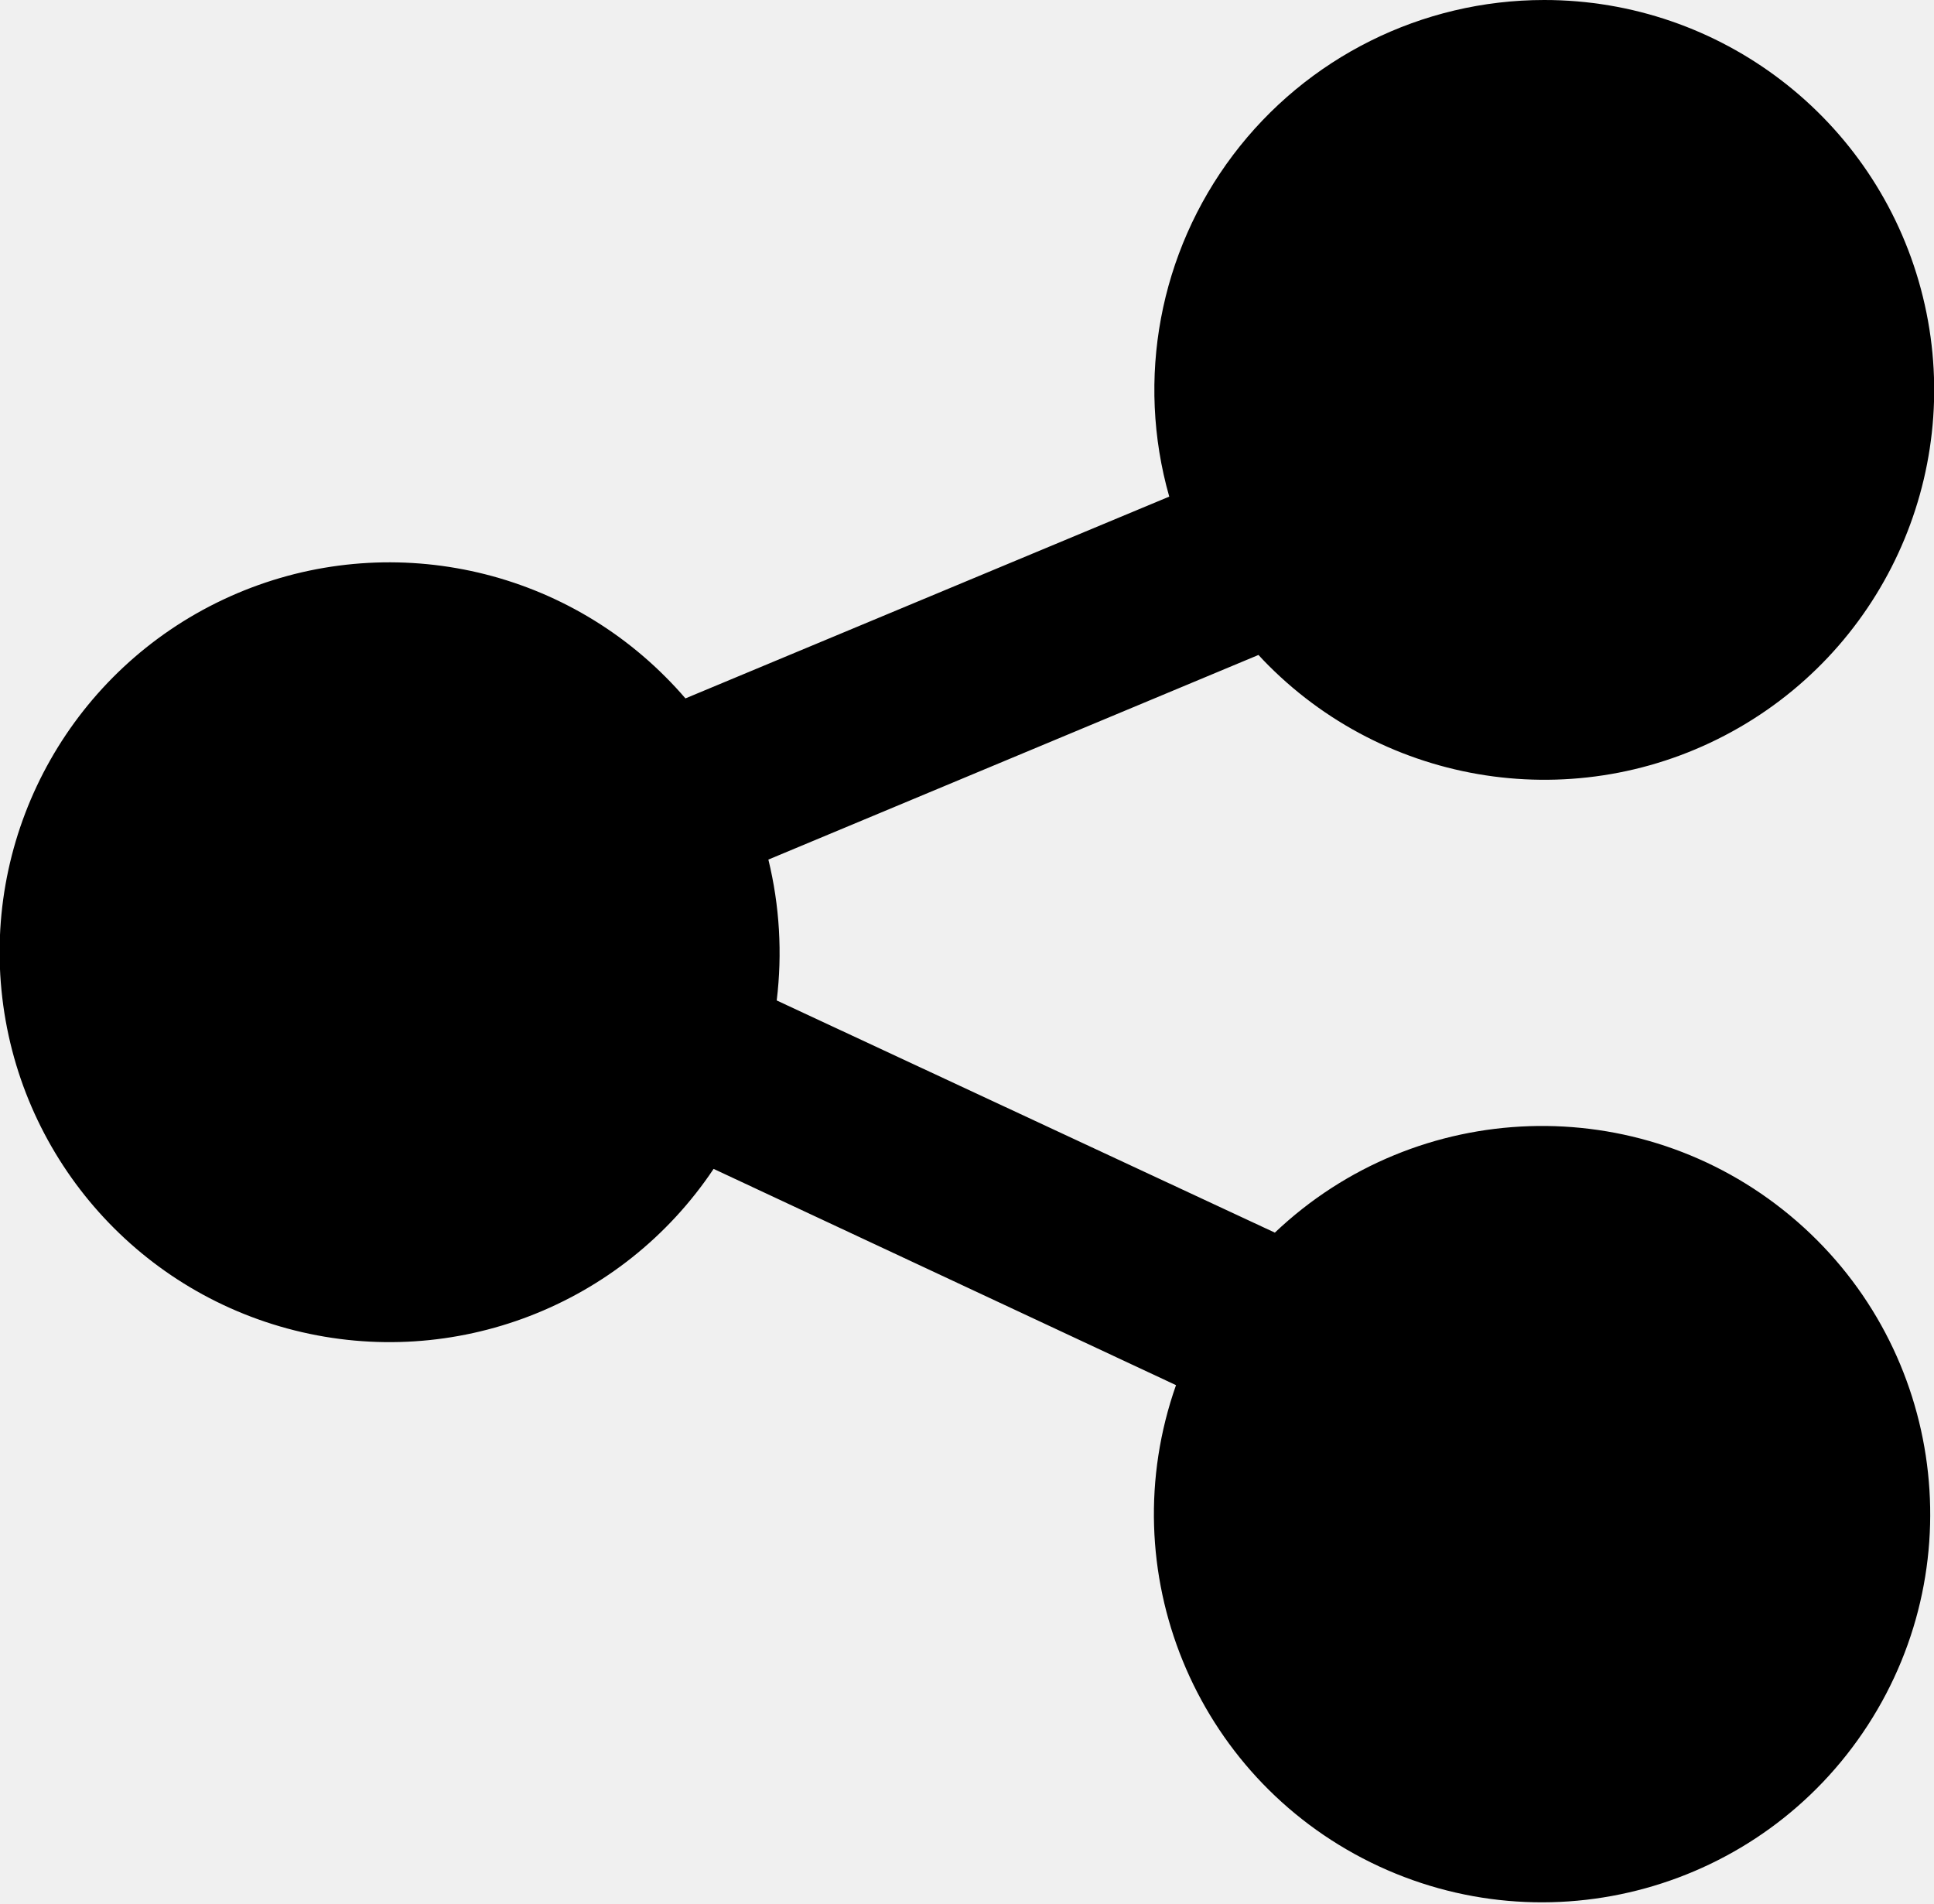
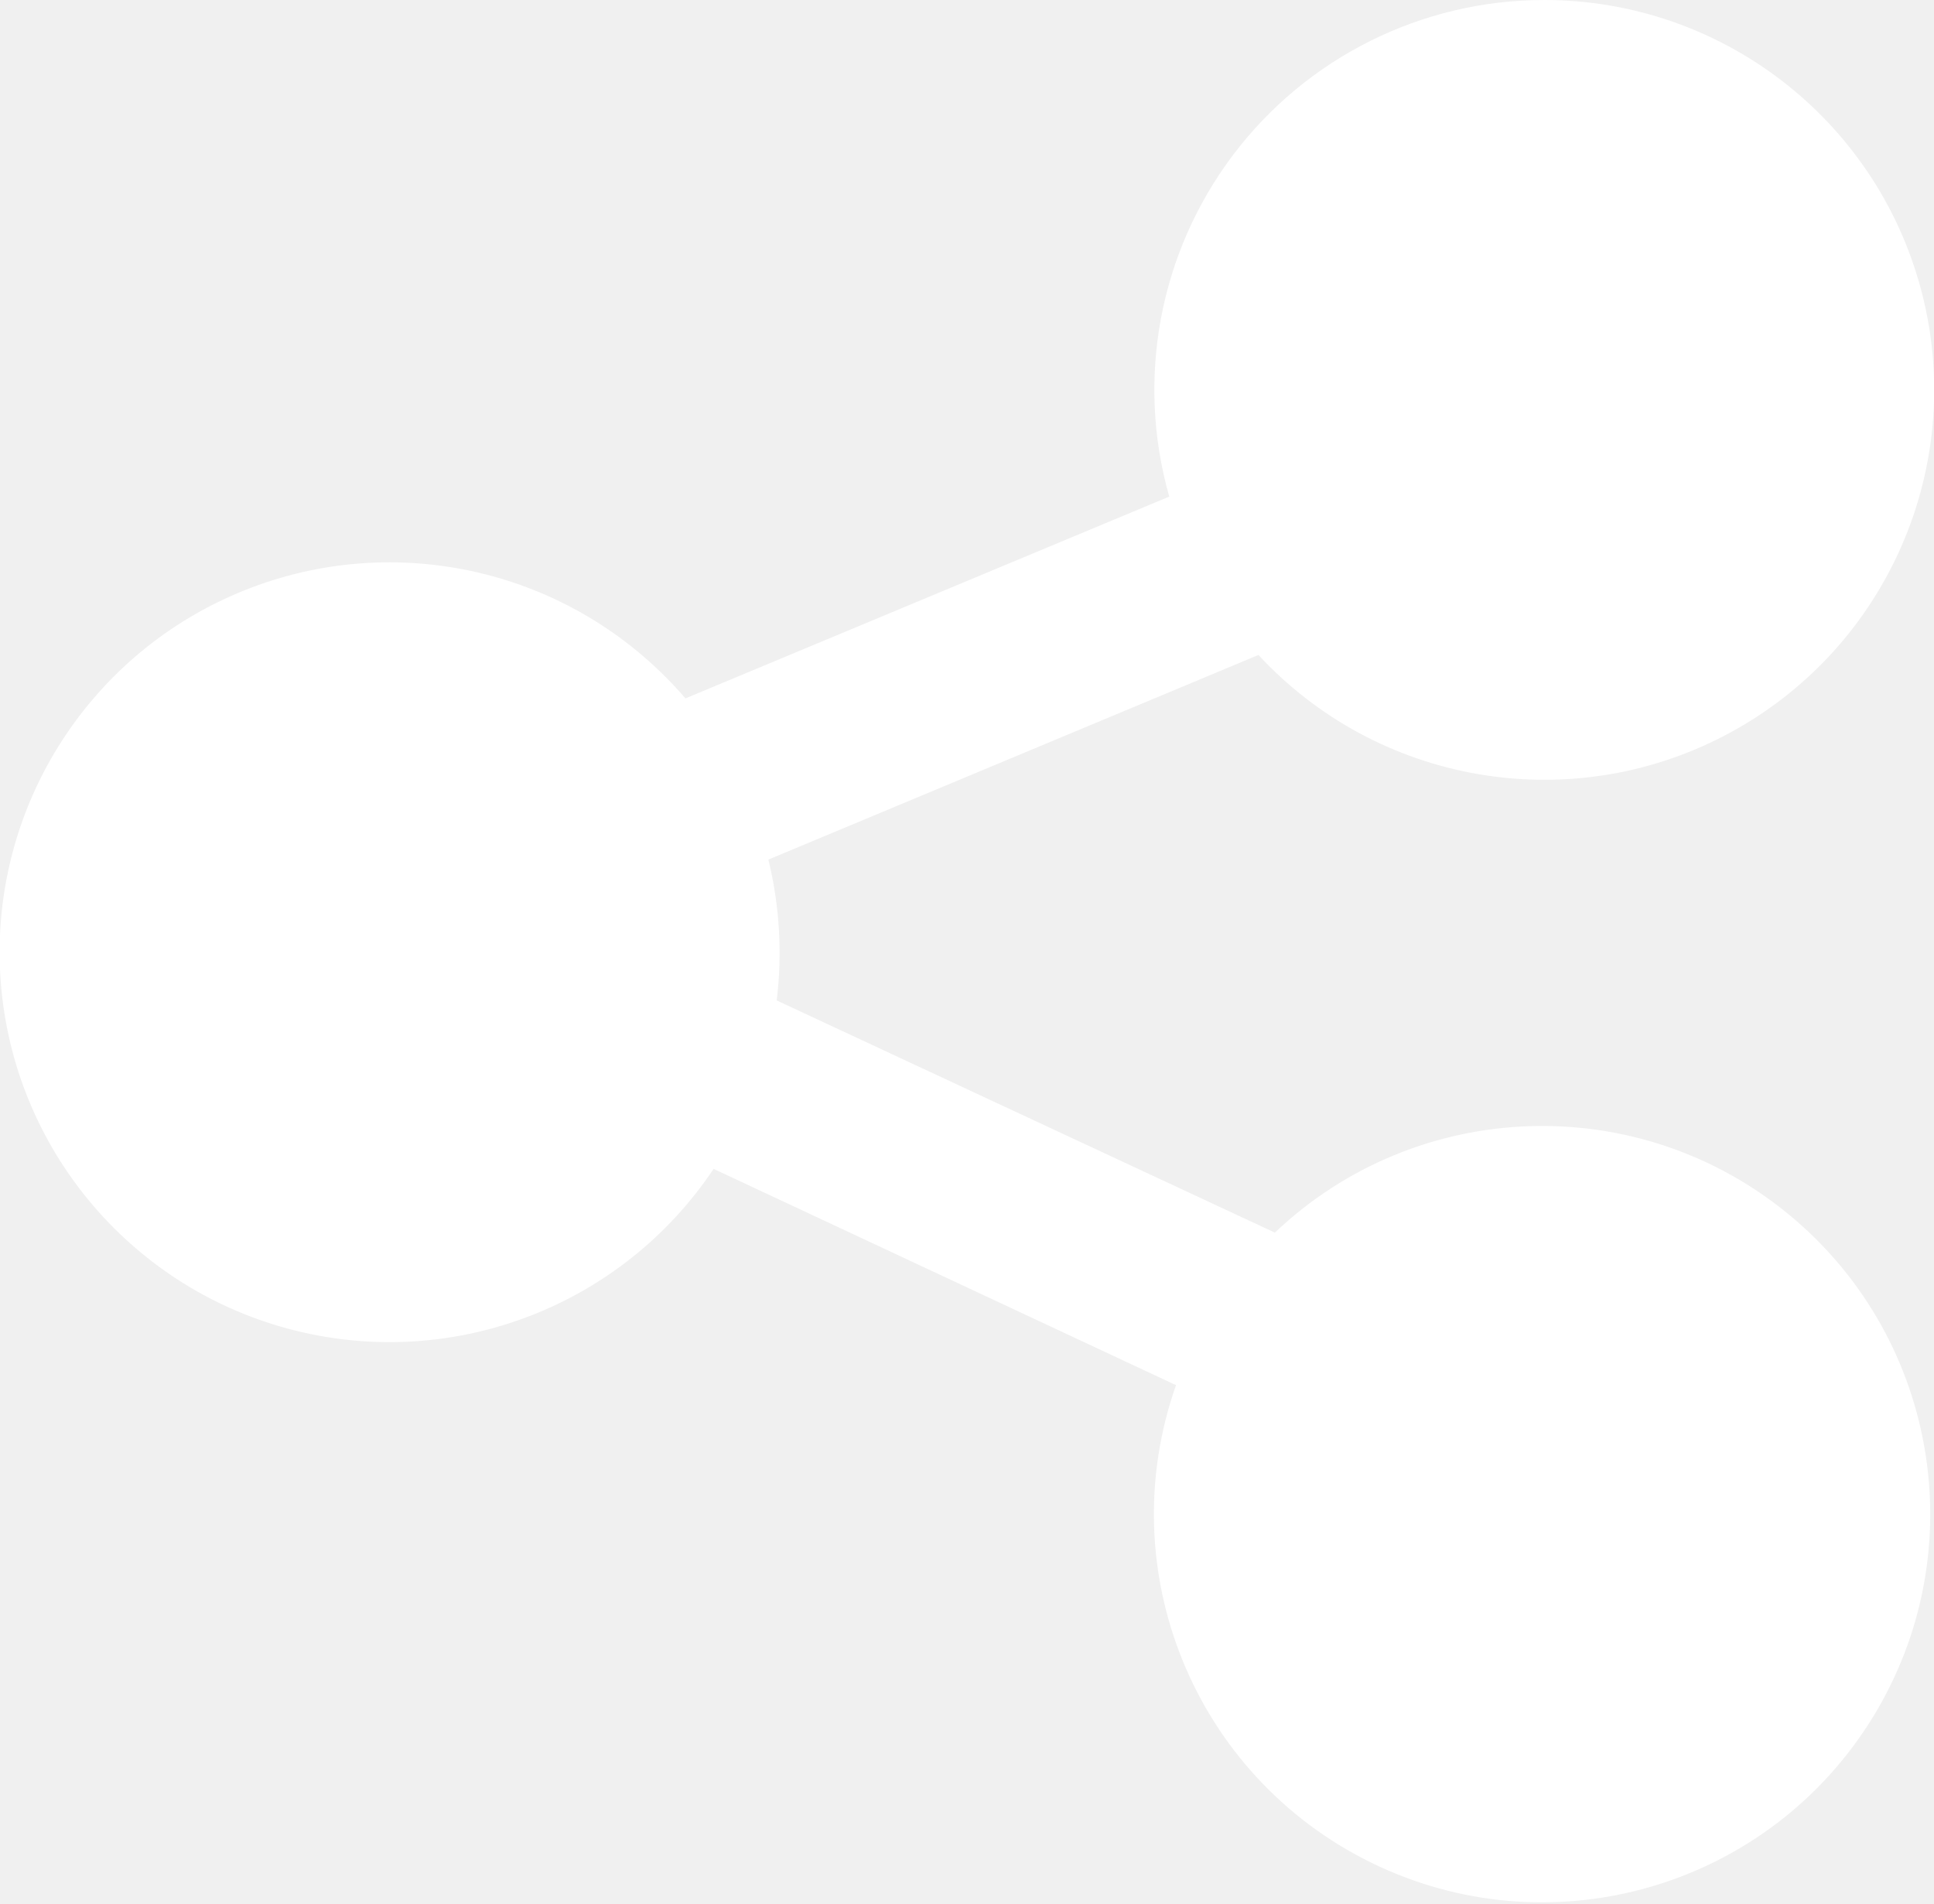
<svg xmlns="http://www.w3.org/2000/svg" id="Layer_1" data-name="Layer 1" viewBox="0 0 122.88 120.94">
-   <path d="M98.11,0A24.77,24.77,0,1,1,80.6,42.28c-.22-.22-.43-.44-.64-.67l-31.14,13a25,25,0,0,1,.53,8.95L81,78.31A24.66,24.66,0,1,1,74.72,88L45.34,74.26A24.77,24.77,0,1,1,42.28,43c.44.44.87.9,1.27,1.37L74.29,31.55A24.77,24.77,0,0,1,98.11,0Z" />
+   <path fill="white" d="M98.11,0A24.77,24.77,0,1,1,80.6,42.28c-.22-.22-.43-.44-.64-.67l-31.14,13a25,25,0,0,1,.53,8.95L81,78.31A24.66,24.66,0,1,1,74.72,88L45.34,74.26A24.77,24.77,0,1,1,42.28,43c.44.44.87.9,1.27,1.37L74.29,31.55A24.77,24.77,0,0,1,98.11,0Z" />
</svg>
